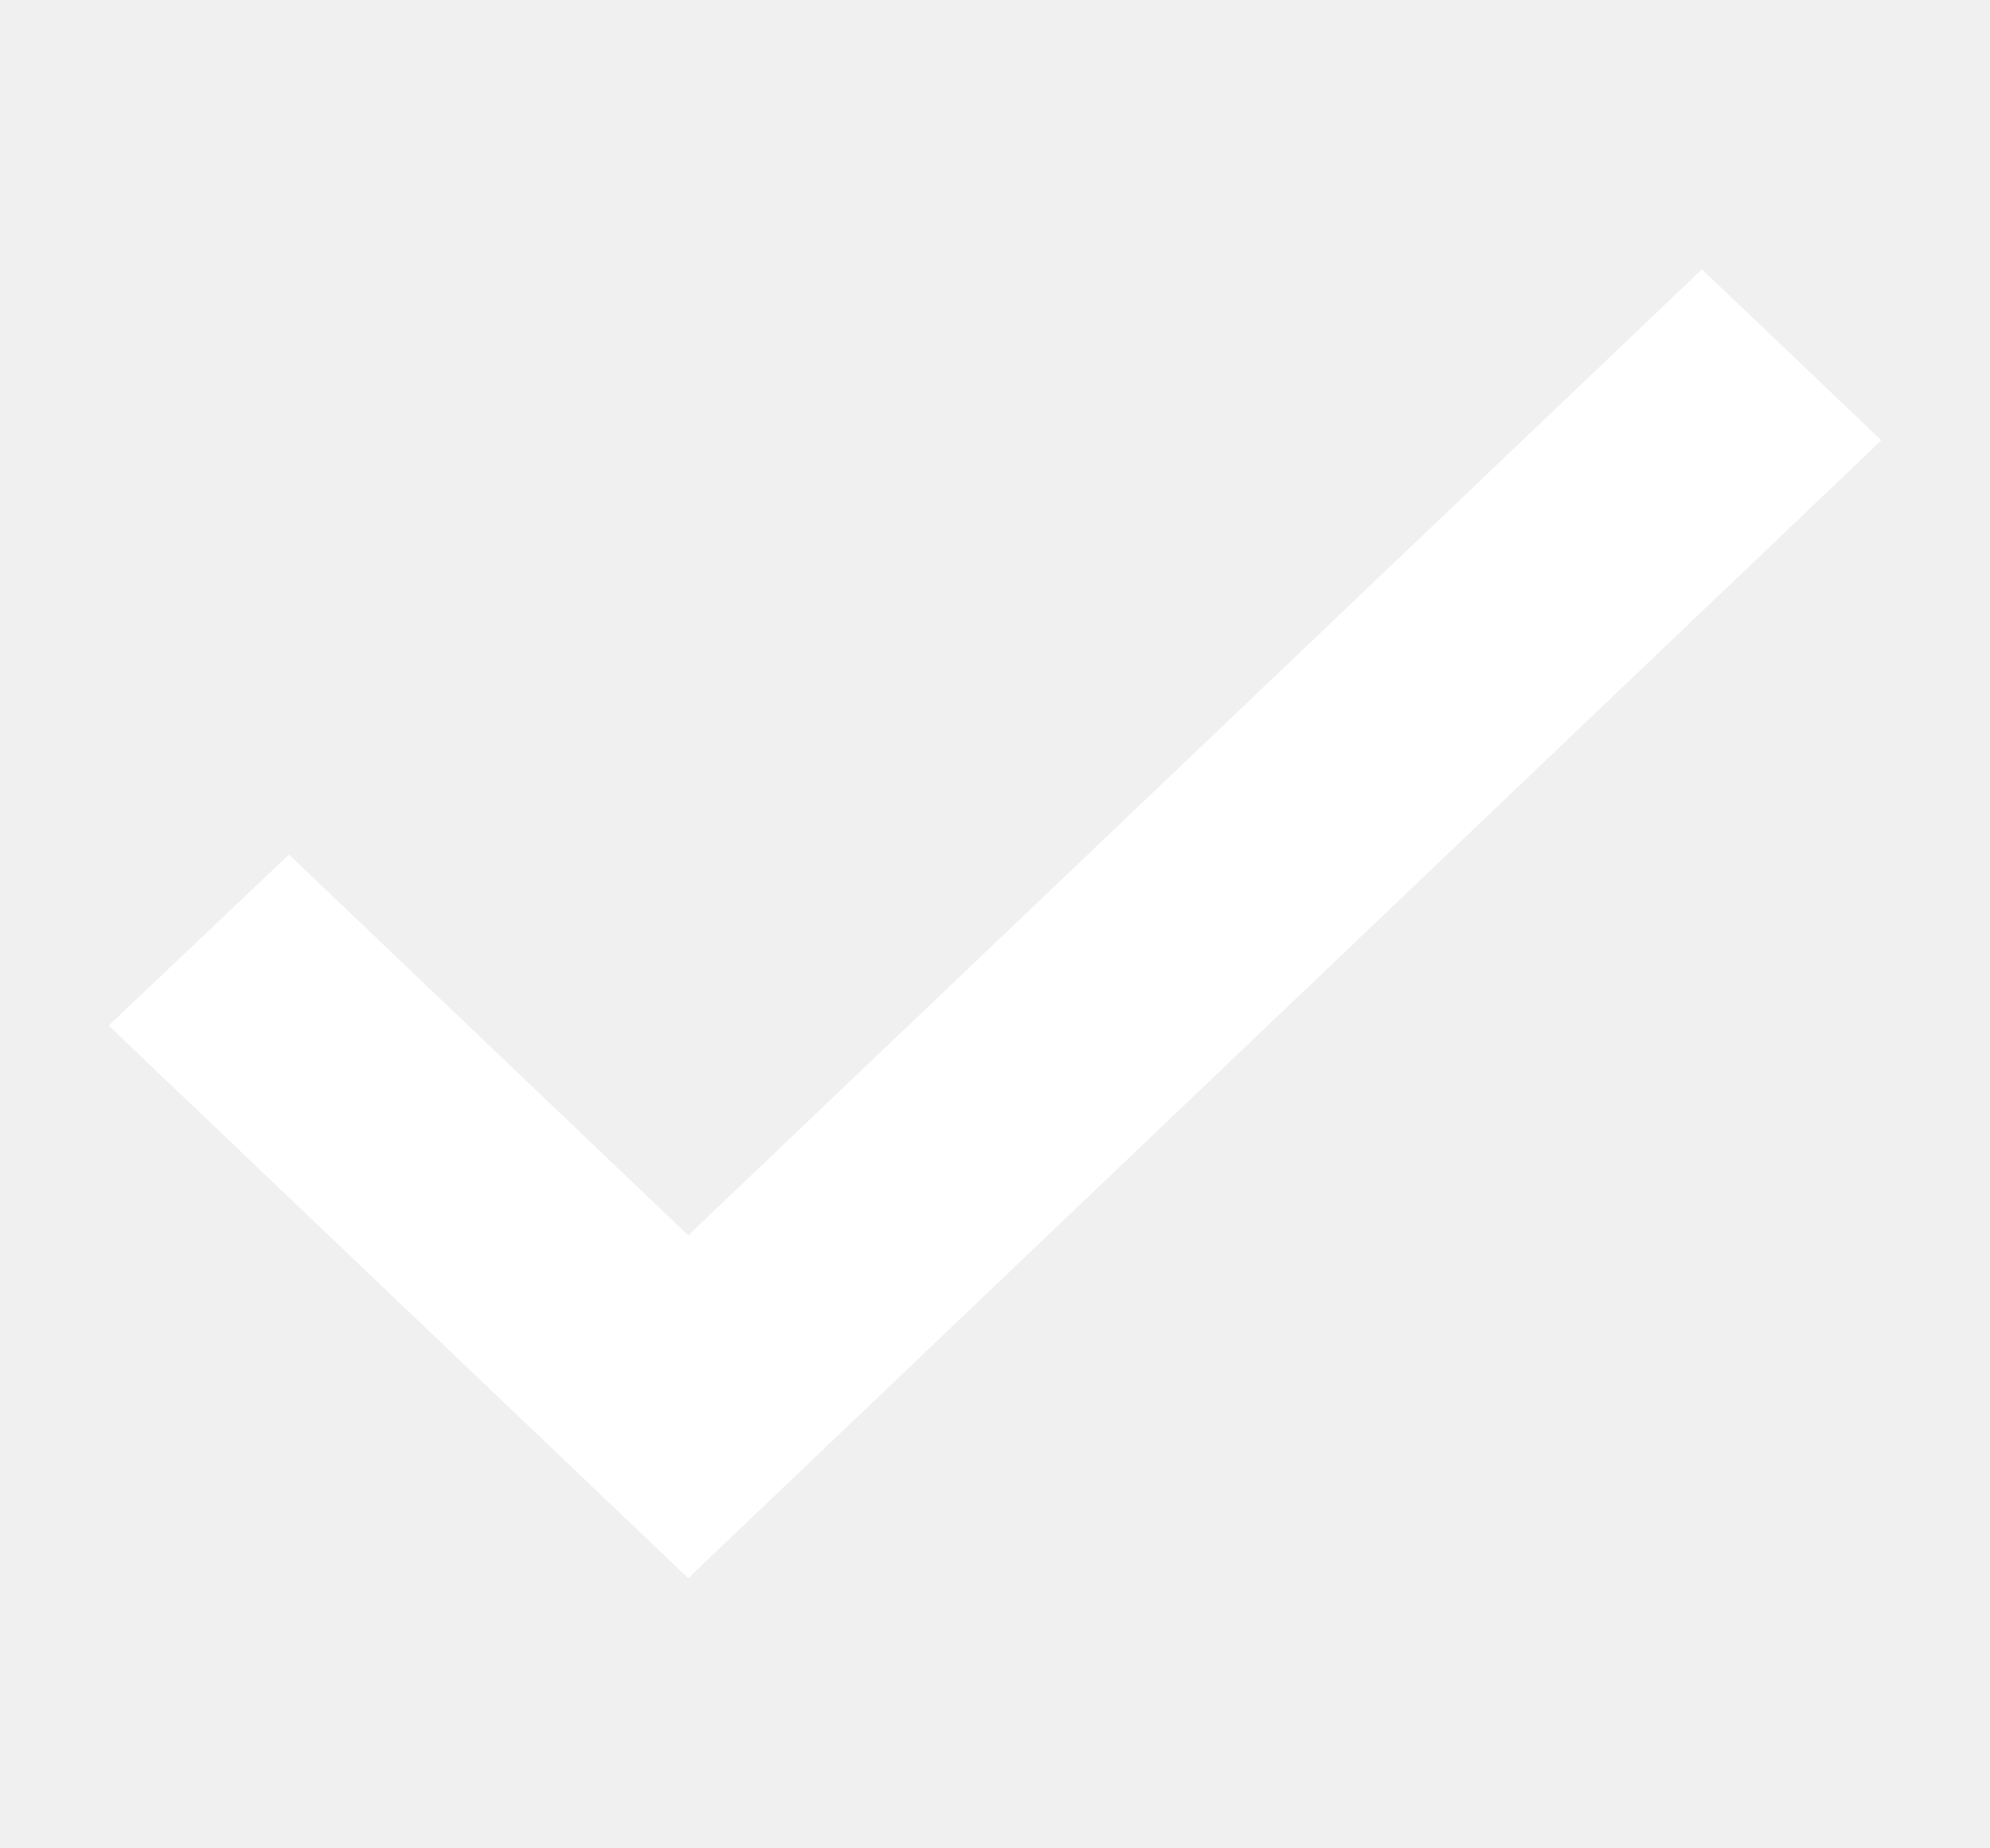
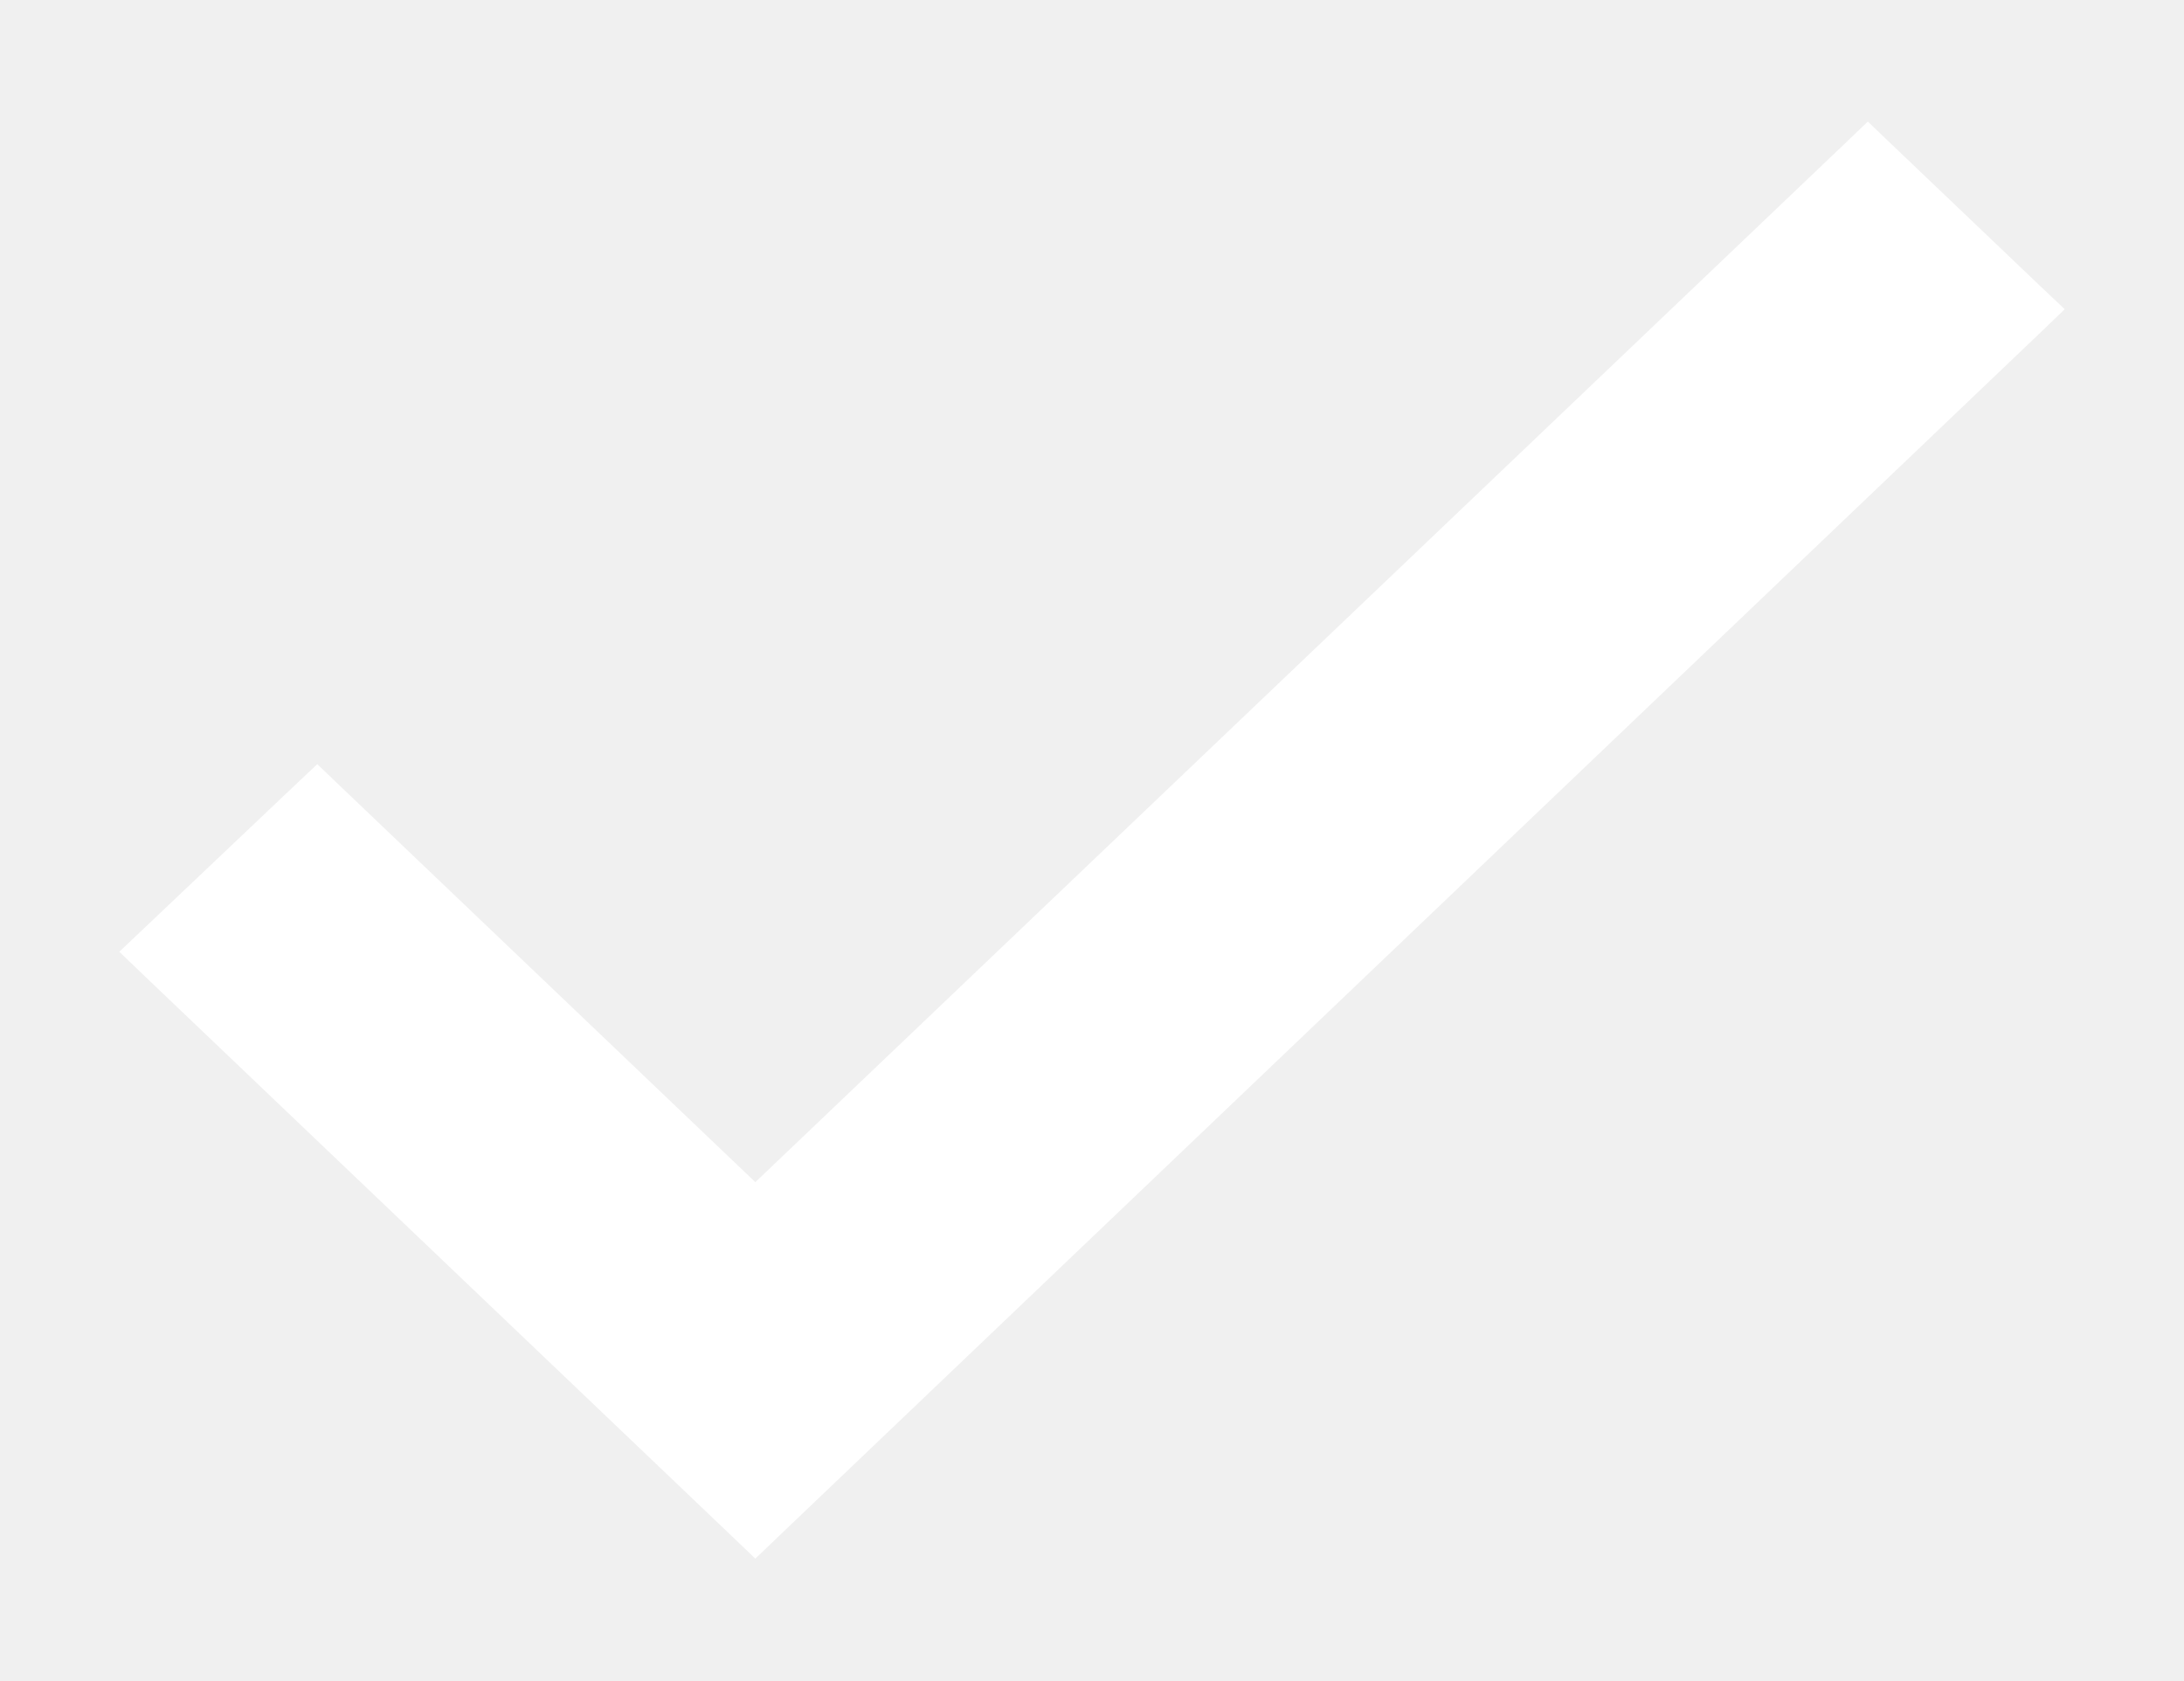
- <svg xmlns="http://www.w3.org/2000/svg" width="14" height="13" viewBox="0 0 13 10" fill="none">
+ <svg xmlns="http://www.w3.org/2000/svg" width="13" height="10" viewBox="0 0 13 10" fill="none">
  <path d="M1.957 4.752L1.888 4.686L1.819 4.751L0.931 5.593L0.855 5.665L0.931 5.738L4.427 9.072L4.496 9.138L4.565 9.072L12.069 1.914L12.145 1.841L12.069 1.769L11.187 0.928L11.118 0.862L11.049 0.928L4.496 7.174L1.957 4.752Z" fill="white" stroke="white" stroke-width="0.2" />
</svg>
